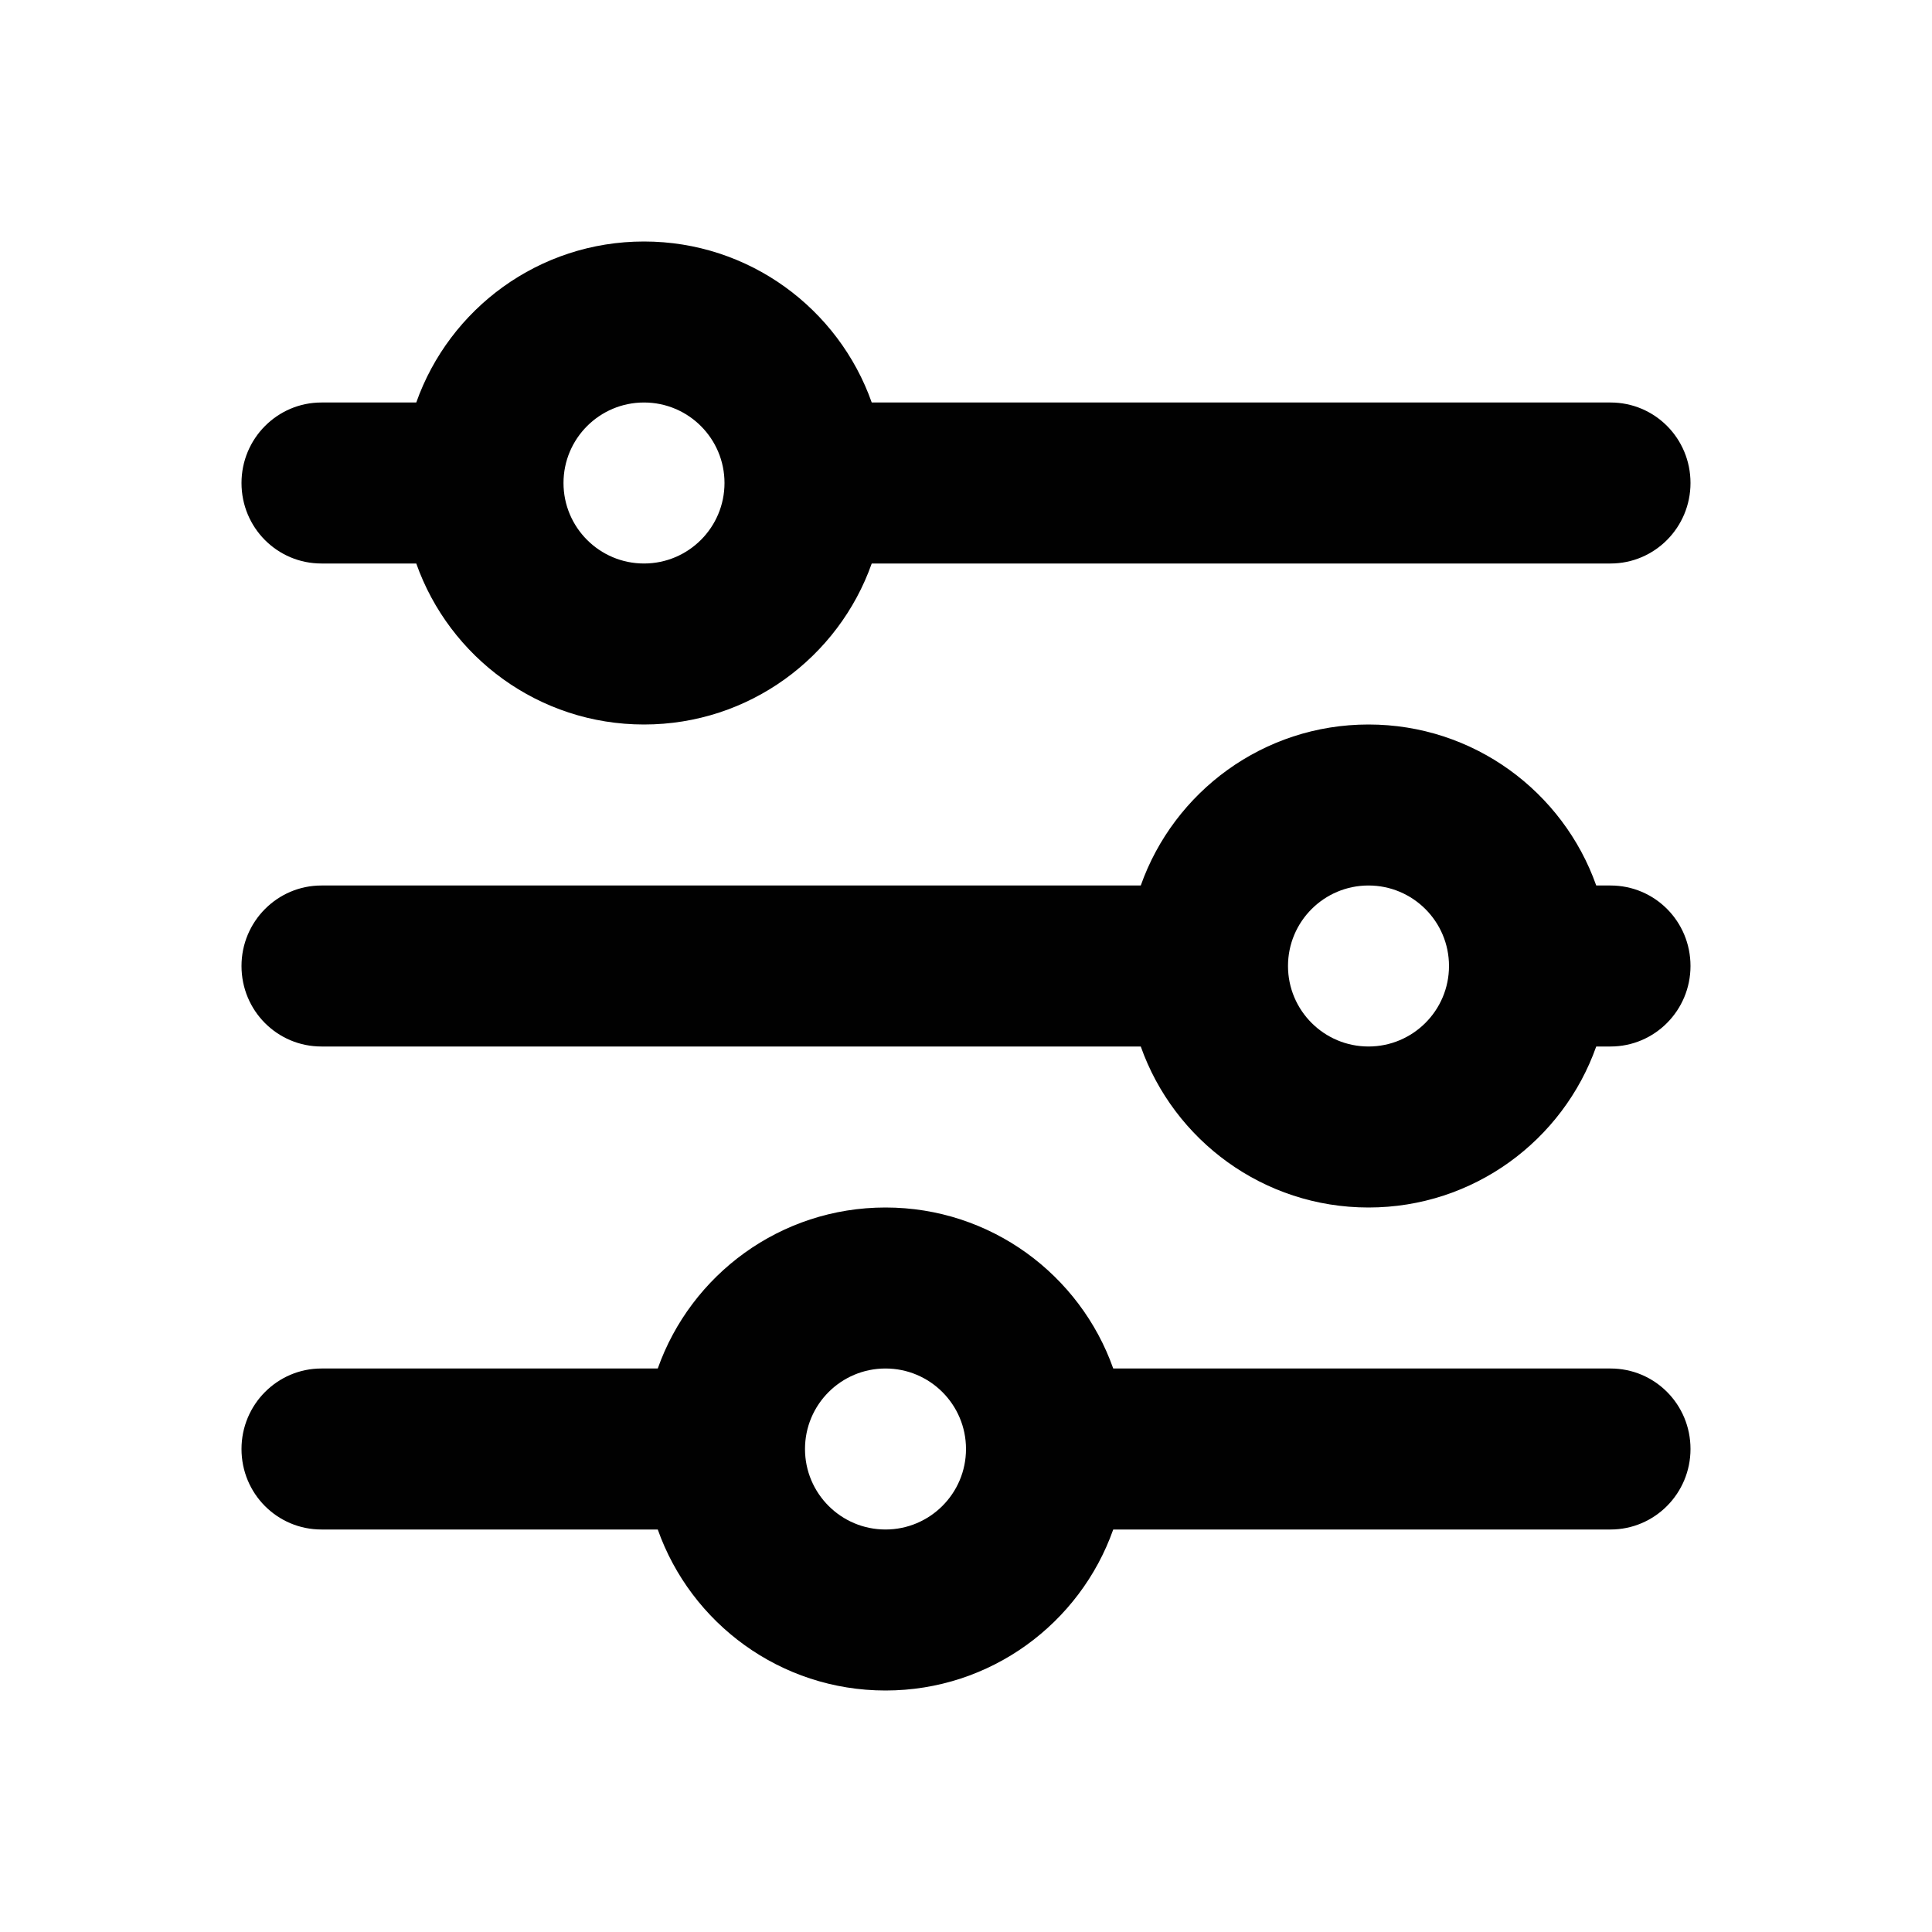
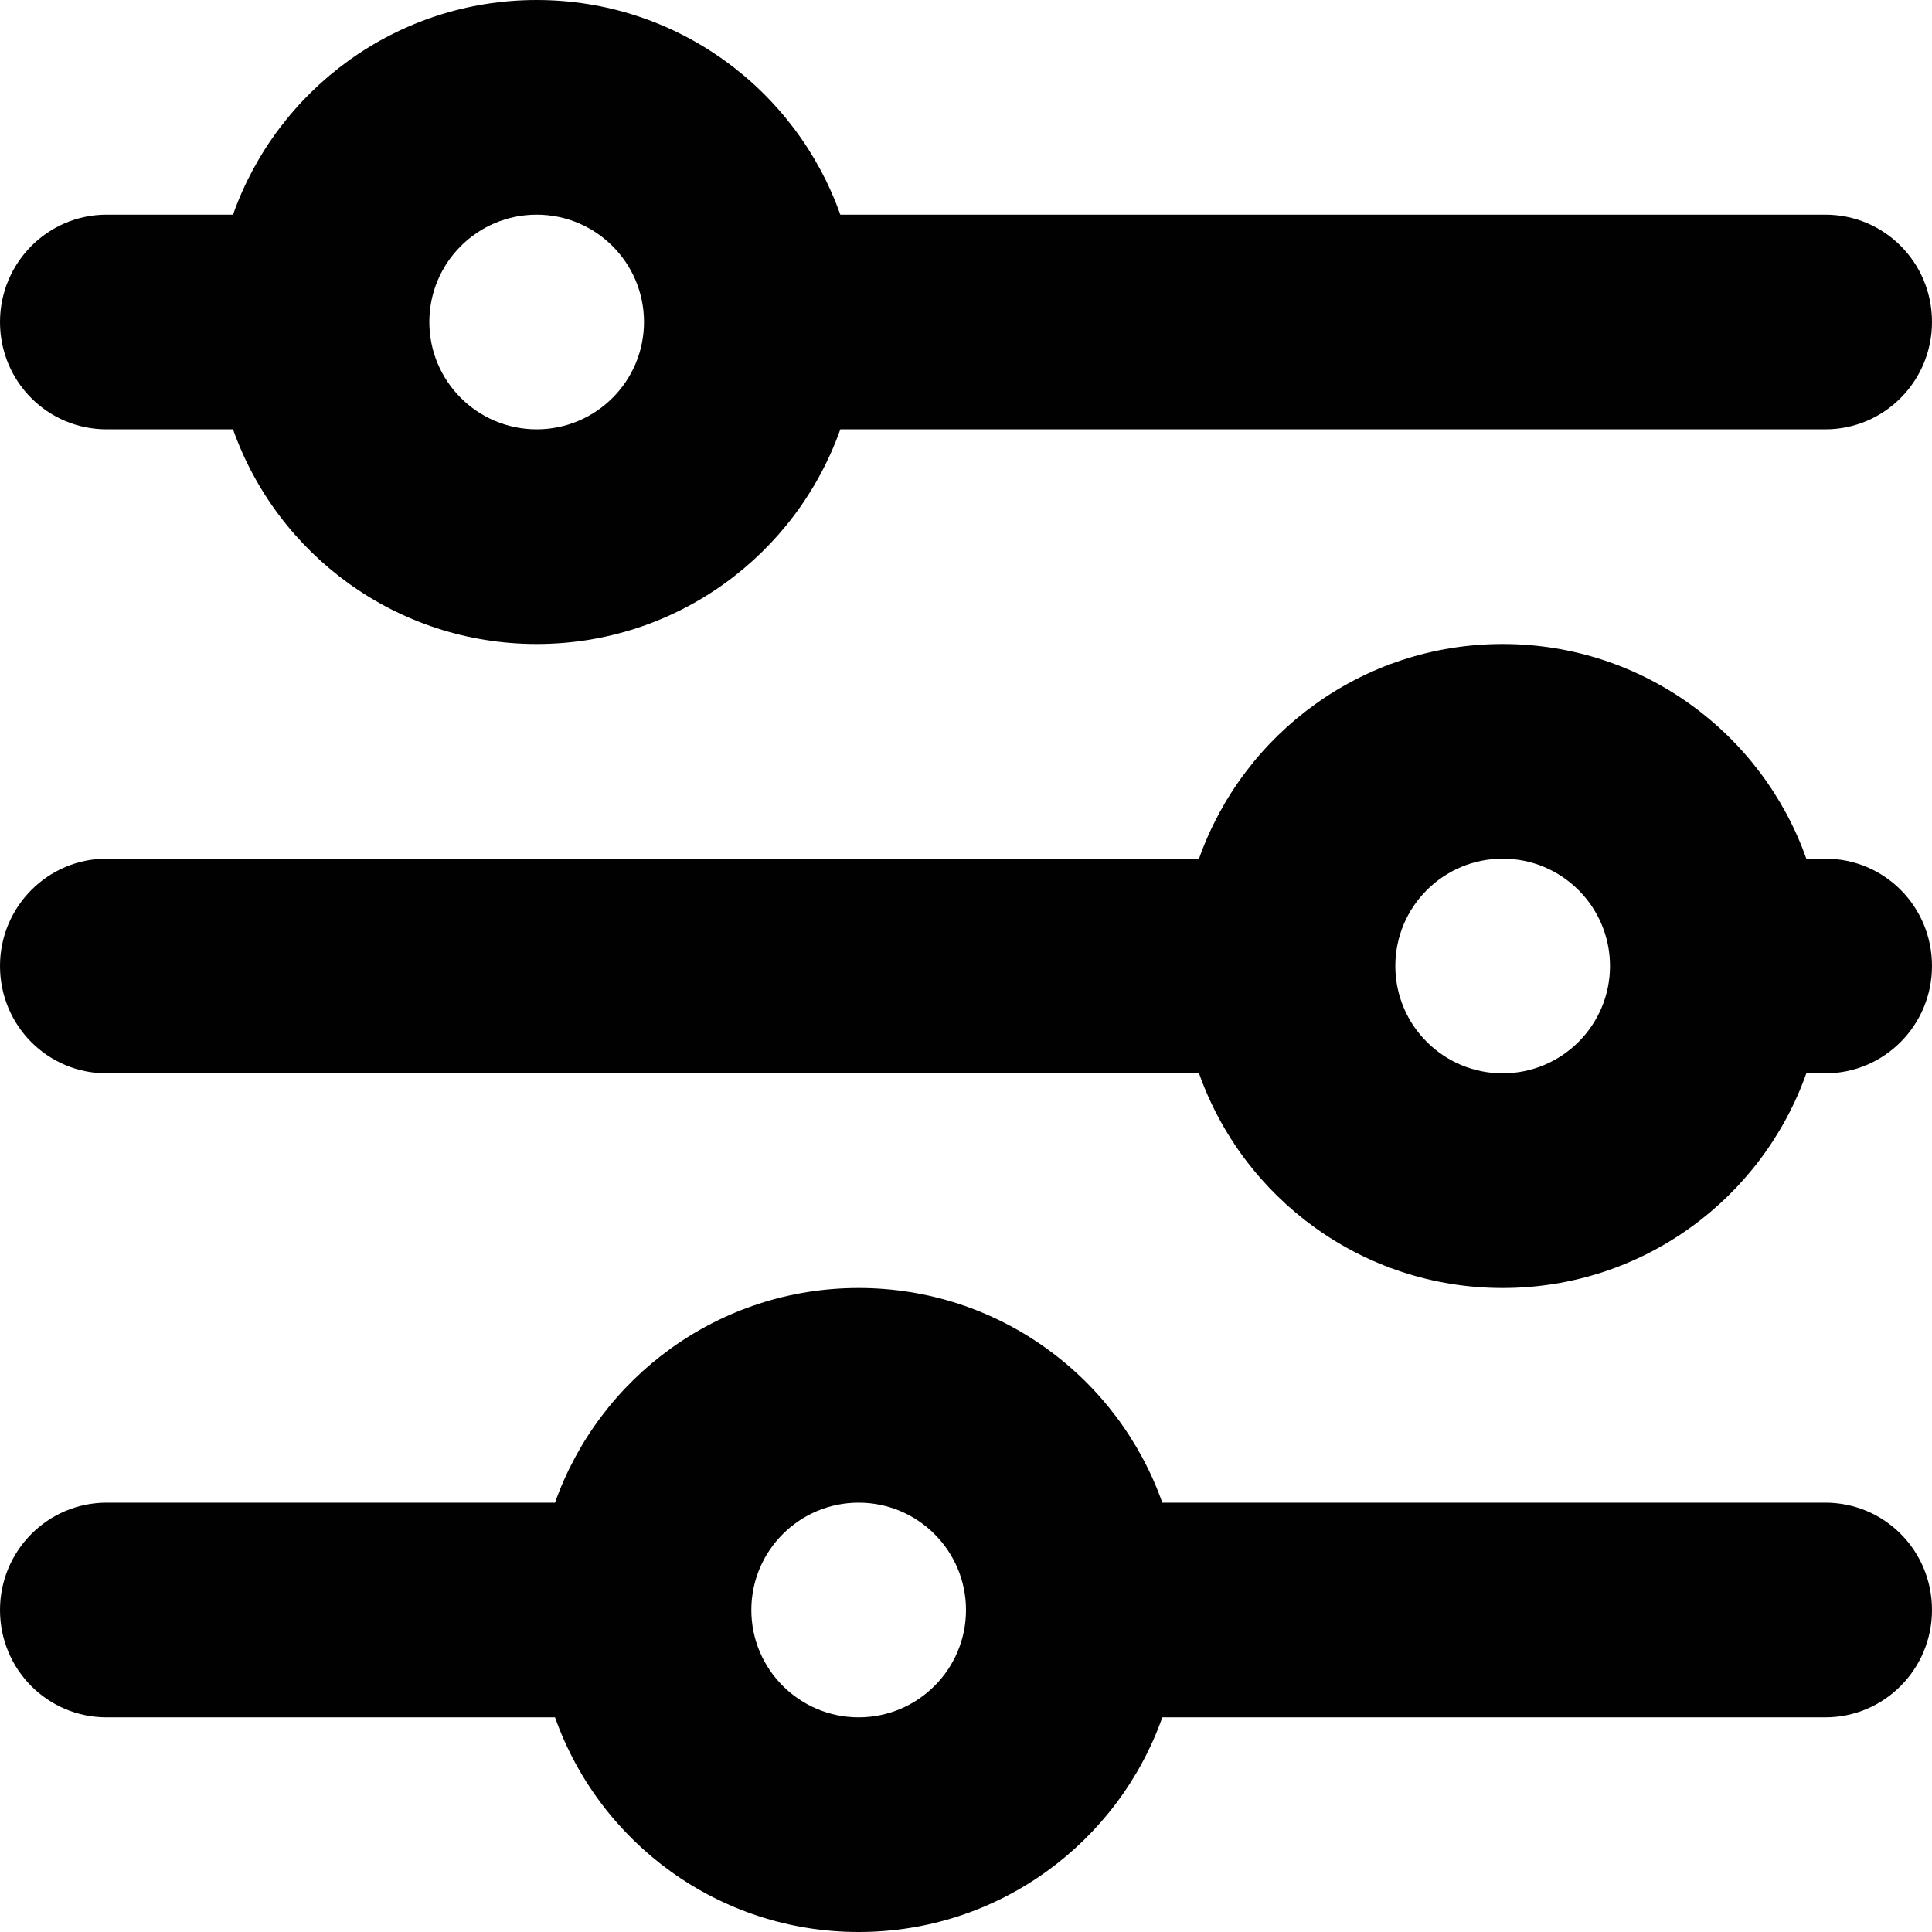
- <svg xmlns="http://www.w3.org/2000/svg" width="24px" height="24px" viewBox="0 0 24 24" version="1.1">
+ <svg xmlns="http://www.w3.org/2000/svg" width="18px" height="18px" viewBox="0 0 18 18" version="1.1">
  <defs />
  <g id="Symbols" stroke="none" stroke-width="1" fill="none" fill-rule="evenodd">
    <g id="settings" fill="#010101">
-       <path d="M8.171,17 C8.583,15.835 9.694,15 11,15 C12.306,15 13.417,15.835 13.829,17 L20.007,17 C20.555,17 21,17.444 21,18 C21,18.552 20.555,19 20.007,19 L13.829,19 C13.417,20.165 12.306,21 11,21 C9.694,21 8.583,20.165 8.171,19 L3.993,19 C3.445,19 3,18.556 3,18 C3,17.448 3.445,17 3.993,17 L8.171,17 Z M14.171,11 C14.583,9.835 15.694,9 17,9 C18.306,9 19.417,9.835 19.829,11 L20.007,11 C20.555,11 21,11.444 21,12 C21,12.552 20.555,13 20.007,13 L19.829,13 C19.417,14.165 18.306,15 17,15 C15.694,15 14.583,14.165 14.171,13 L3.993,13 C3.445,13 3,12.556 3,12 C3,11.448 3.445,11 3.993,11 L14.171,11 Z M5.171,5 C5.583,3.835 6.694,3 8,3 C9.306,3 10.417,3.835 10.829,5 L20.007,5 C20.555,5 21,5.444 21,6 C21,6.552 20.555,7 20.007,7 L10.829,7 C10.417,8.165 9.306,9 8,9 C6.694,9 5.583,8.165 5.171,7 L3.993,7 C3.445,7 3,6.556 3,6 C3,5.448 3.445,5 3.993,5 L5.171,5 Z M8,7 C8.552,7 9,6.552 9,6 C9,5.448 8.552,5 8,5 C7.448,5 7,5.448 7,6 C7,6.552 7.448,7 8,7 Z M17,13 C16.448,13 16,12.552 16,12 C16,11.448 16.448,11 17,11 C17.552,11 18,11.448 18,12 C18,12.552 17.552,13 17,13 Z M11,19 C10.448,19 10,18.552 10,18 C10,17.448 10.448,17 11,17 C11.552,17 12,17.448 12,18 C12,18.552 11.552,19 11,19 Z" id="Combined-Shape" />
+       <path d="M5.171,14 C5.583,12.835 6.694,12 8,12 C9.306,12 10.417,12.835 10.829,14 L17.007,14 C17.555,14 18,14.444 18,15 C18,15.552 17.555,16 17.007,16 L10.829,16 C10.417,17.165 9.306,18 8,18 C6.694,18 5.583,17.165 5.171,16 L0.993,16 C0.445,16 0,15.556 0,15 C0,14.448 0.445,14 0.993,14 L5.171,14 Z M11.171,8 C11.583,6.835 12.694,6 14,6 C15.306,6 16.417,6.835 16.829,8 L17.007,8 C17.555,8 18,8.444 18,9 C18,9.552 17.555,10 17.007,10 L16.829,10 C16.417,11.165 15.306,12 14,12 C12.694,12 11.583,11.165 11.171,10 L0.993,10 C0.445,10 0,9.556 0,9 C0,8.448 0.445,8 0.993,8 L11.171,8 Z M2.171,2 C2.583,0.835 3.694,0 5,0 C6.306,0 7.417,0.835 7.829,2 L17.007,2 C17.555,2 18,2.444 18,3 C18,3.552 17.555,4 17.007,4 L7.829,4 C7.417,5.165 6.306,6 5,6 C3.694,6 2.583,5.165 2.171,4 L0.993,4 C0.445,4 0,3.556 0,3 C0,2.448 0.445,2 0.993,2 L2.171,2 Z M5,4 C5.552,4 6,3.552 6,3 C6,2.448 5.552,2 5,2 C4.448,2 4,2.448 4,3 C4,3.552 4.448,4 5,4 Z M14,10 C13.448,10 13,9.552 13,9 C13,8.448 13.448,8 14,8 C14.552,8 15,8.448 15,9 C15,9.552 14.552,10 14,10 Z M8,16 C7.448,16 7,15.552 7,15 C7,14.448 7.448,14 8,14 C8.552,14 9,14.448 9,15 C9,15.552 8.552,16 8,16 Z" id="Combined-Shape" />
    </g>
  </g>
</svg>
